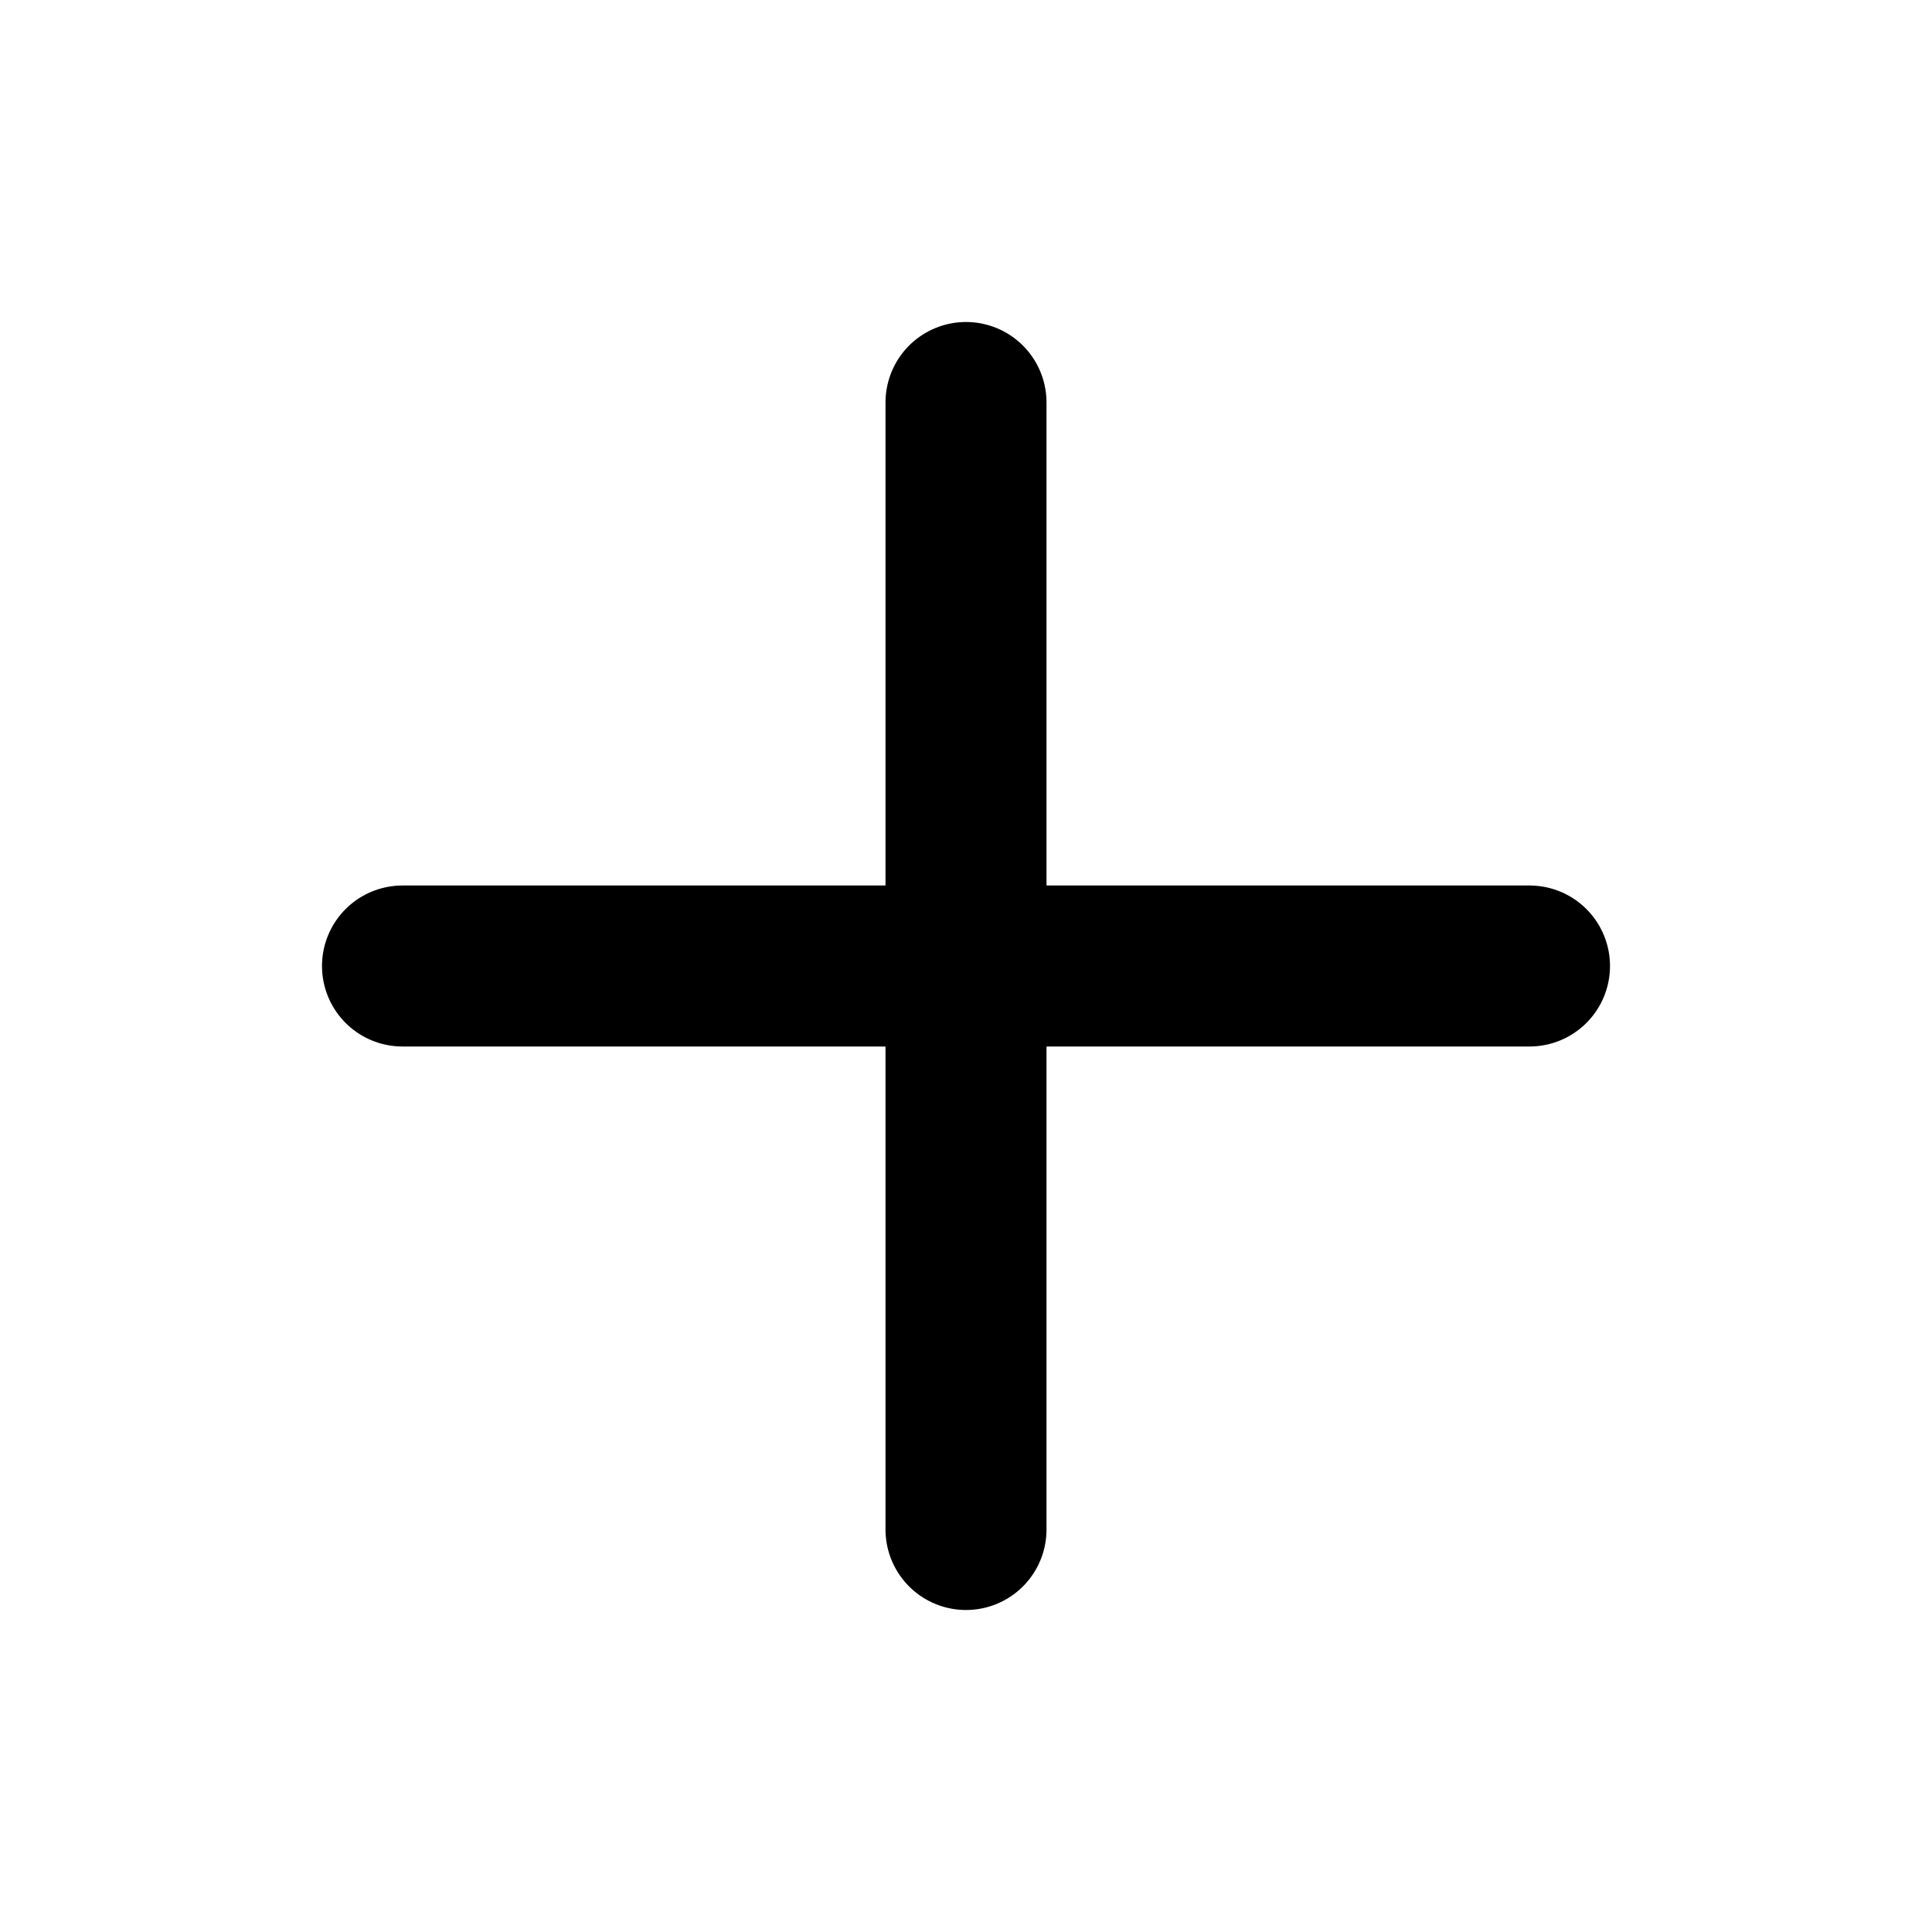
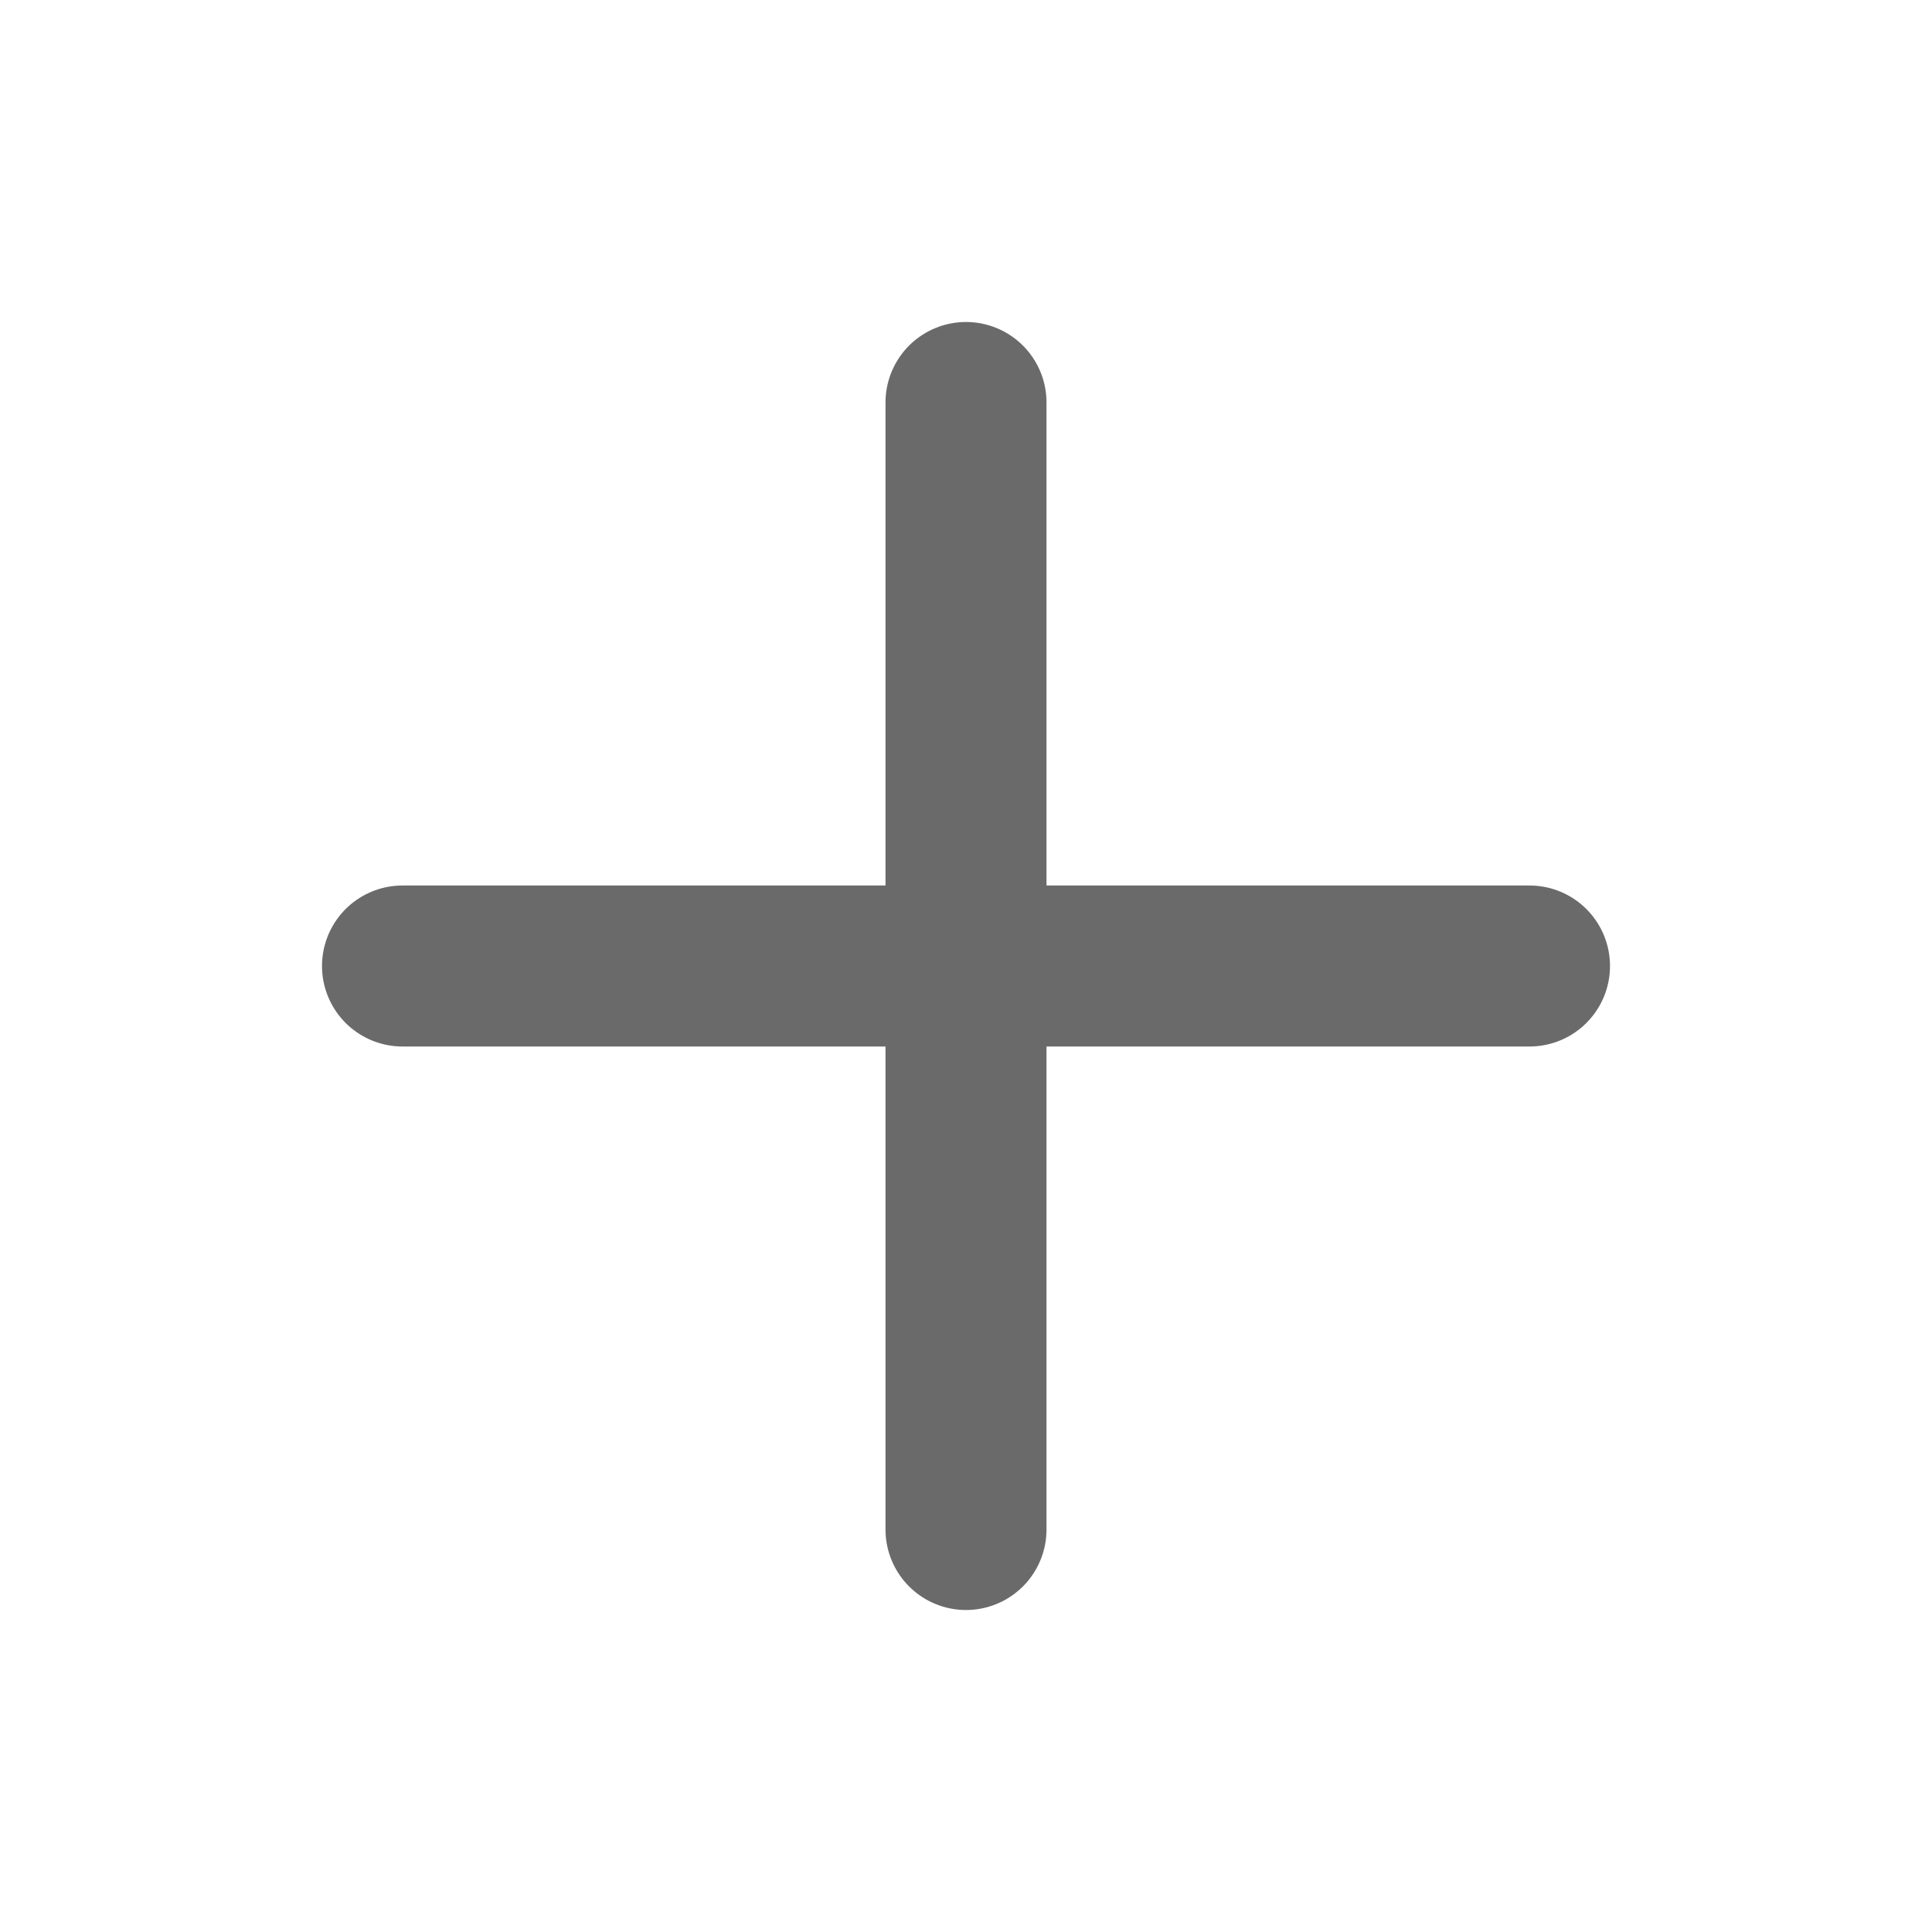
- <svg xmlns="http://www.w3.org/2000/svg" width="24" height="24" viewBox="0 0 24 24" fill="none" stroke="currentColor" stroke-width="2" stroke-linecap="round" stroke-linejoin="round" class="feather feather-plus">
+ <svg xmlns="http://www.w3.org/2000/svg" width="24" height="24" viewBox="0 0 24 24" fill="none" stroke="#6A6A6A" stroke-width="2" stroke-linecap="round" stroke-linejoin="round" class="feather feather-plus">
  <line x1="12" y1="5" x2="12" y2="19" />
  <line x1="5" y1="12" x2="19" y2="12" />
</svg>
